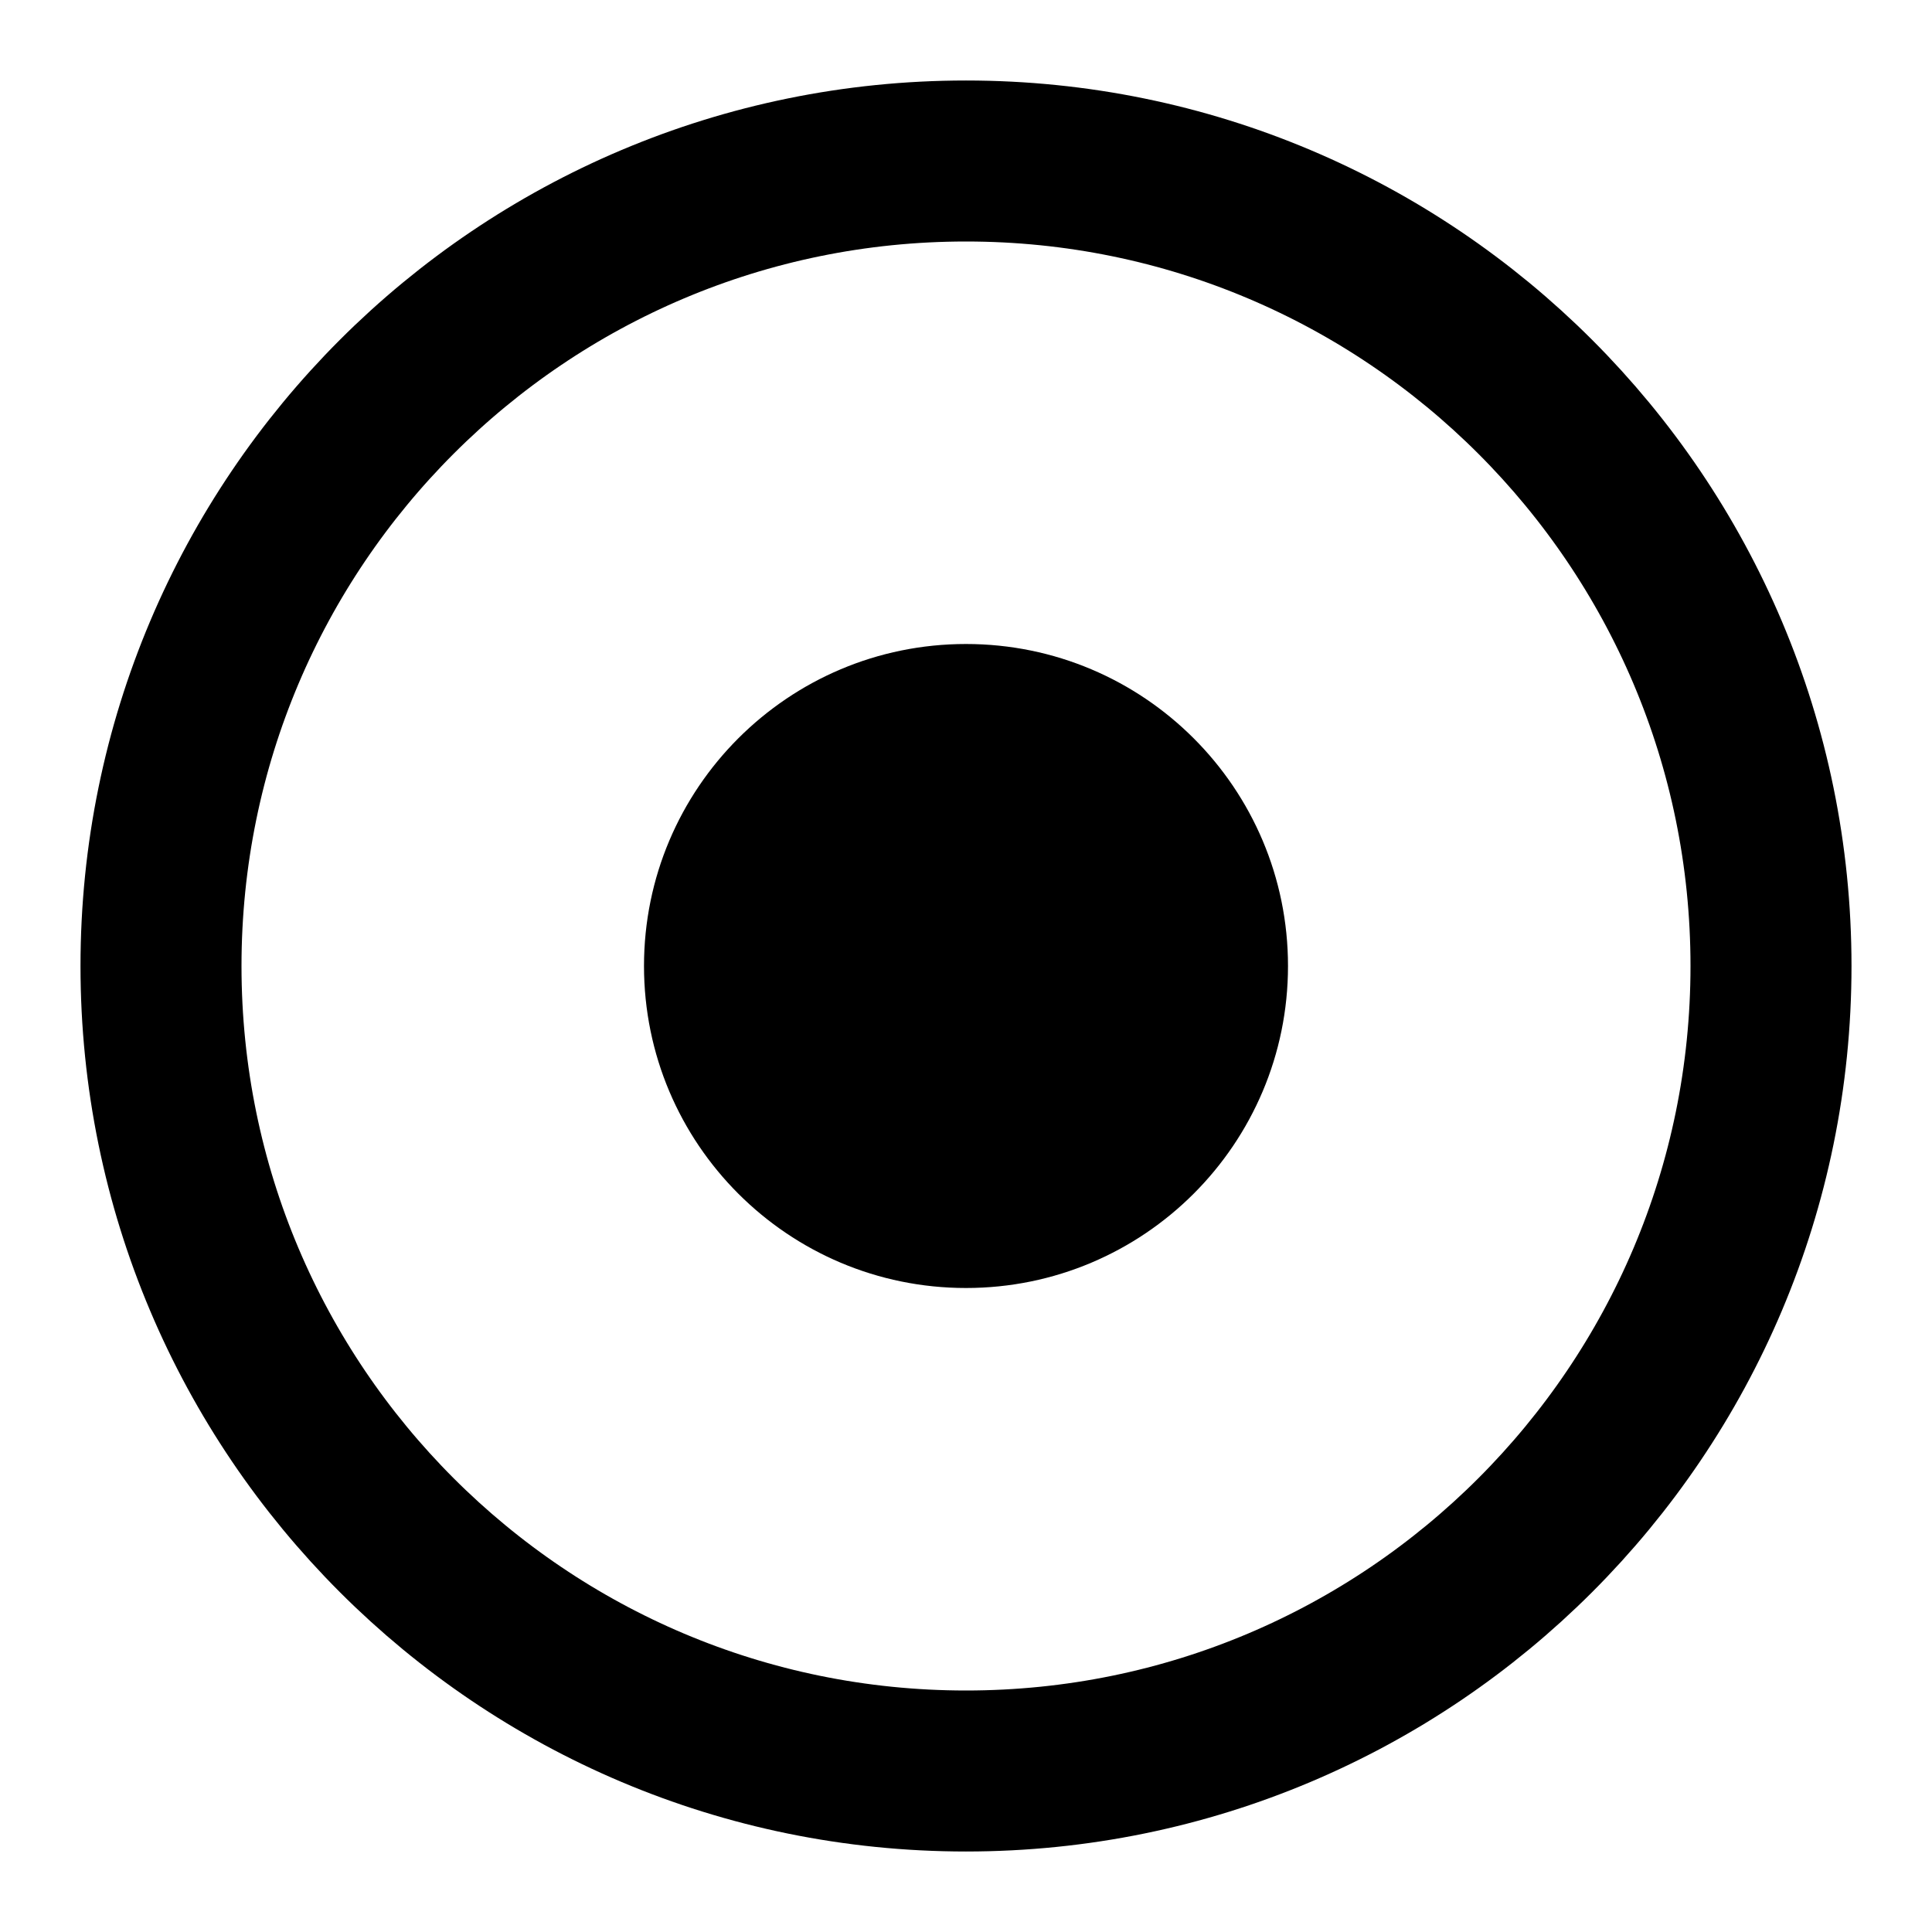
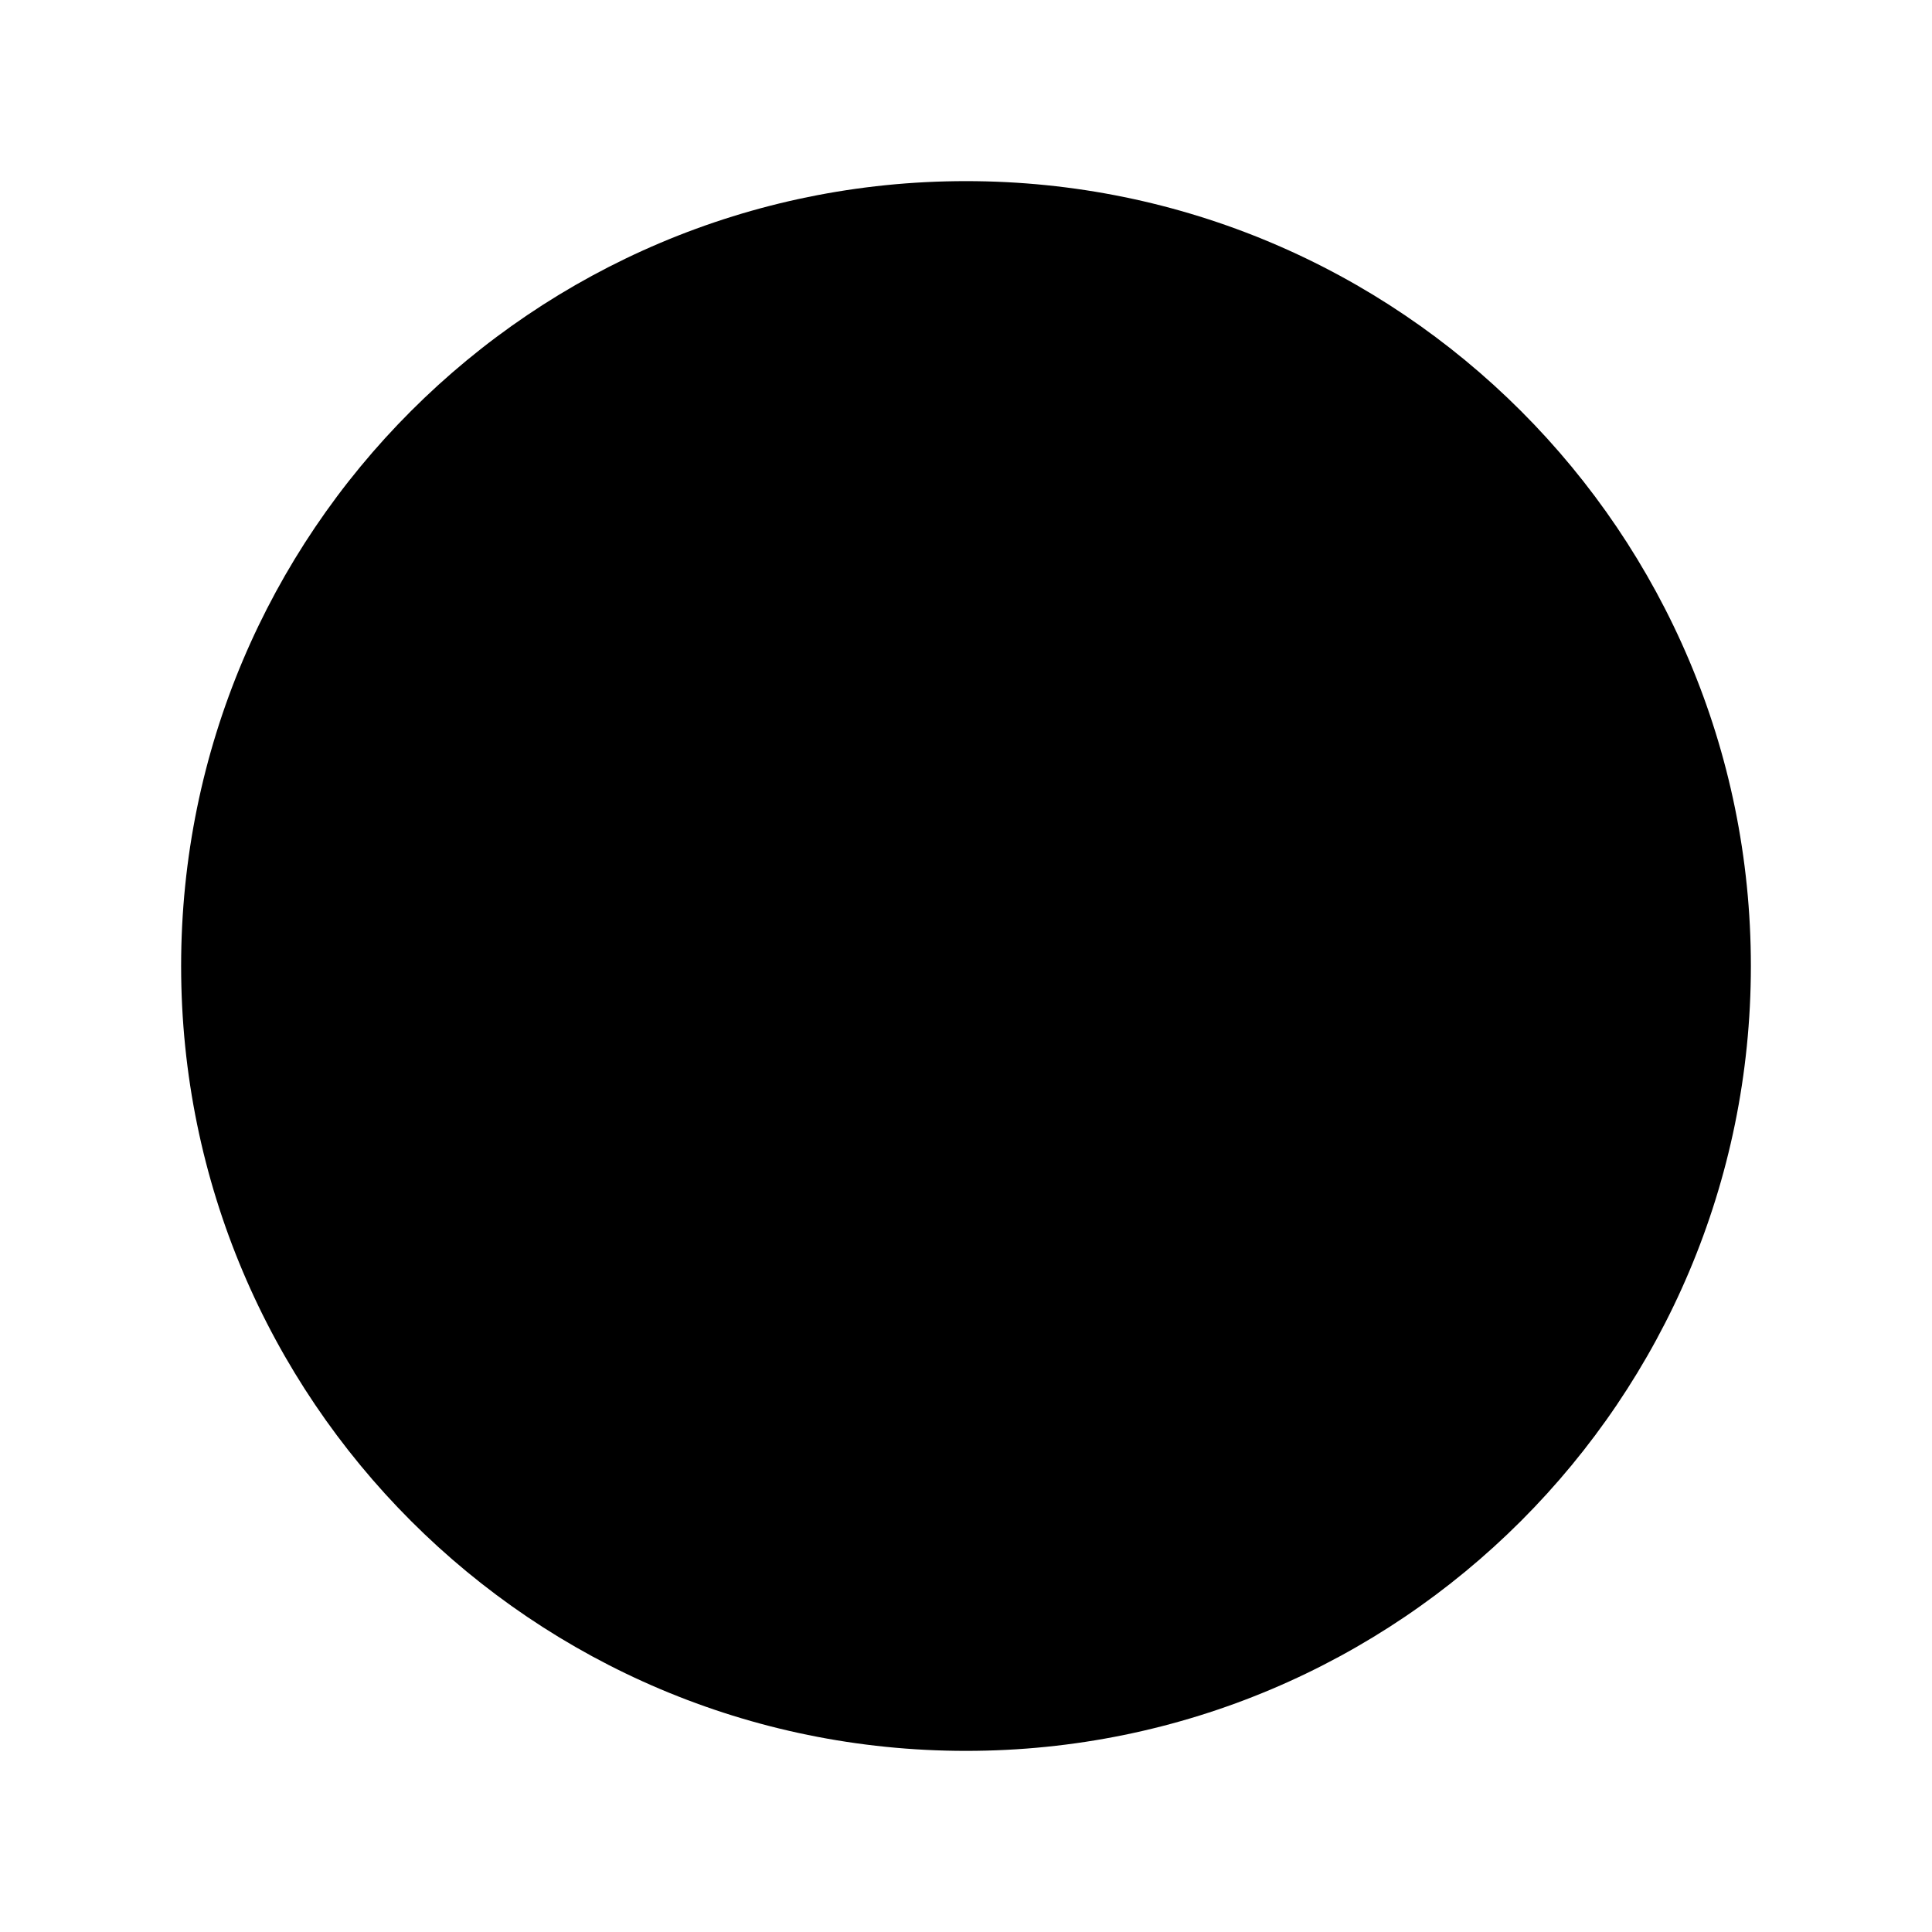
- <svg xmlns="http://www.w3.org/2000/svg" viewBox="0 0 24 24" width="24" height="24">
-   <circle cx="12" cy="12" r="10" fill="none" stroke="currentColor" stroke-width="2" />
-   <circle cx="12" cy="12" r="4" fill="currentColor" />
+ <svg xmlns="http://www.w3.org/2000/svg" width="64" height="64" viewBox="0 0 64 64" fill="none" stroke="currentColor" stroke-width="3" stroke-linecap="round" stroke-linejoin="round">
+   <circle cx="32" cy="32" r="26" fill="currentColor" stroke="none" />
</svg>
